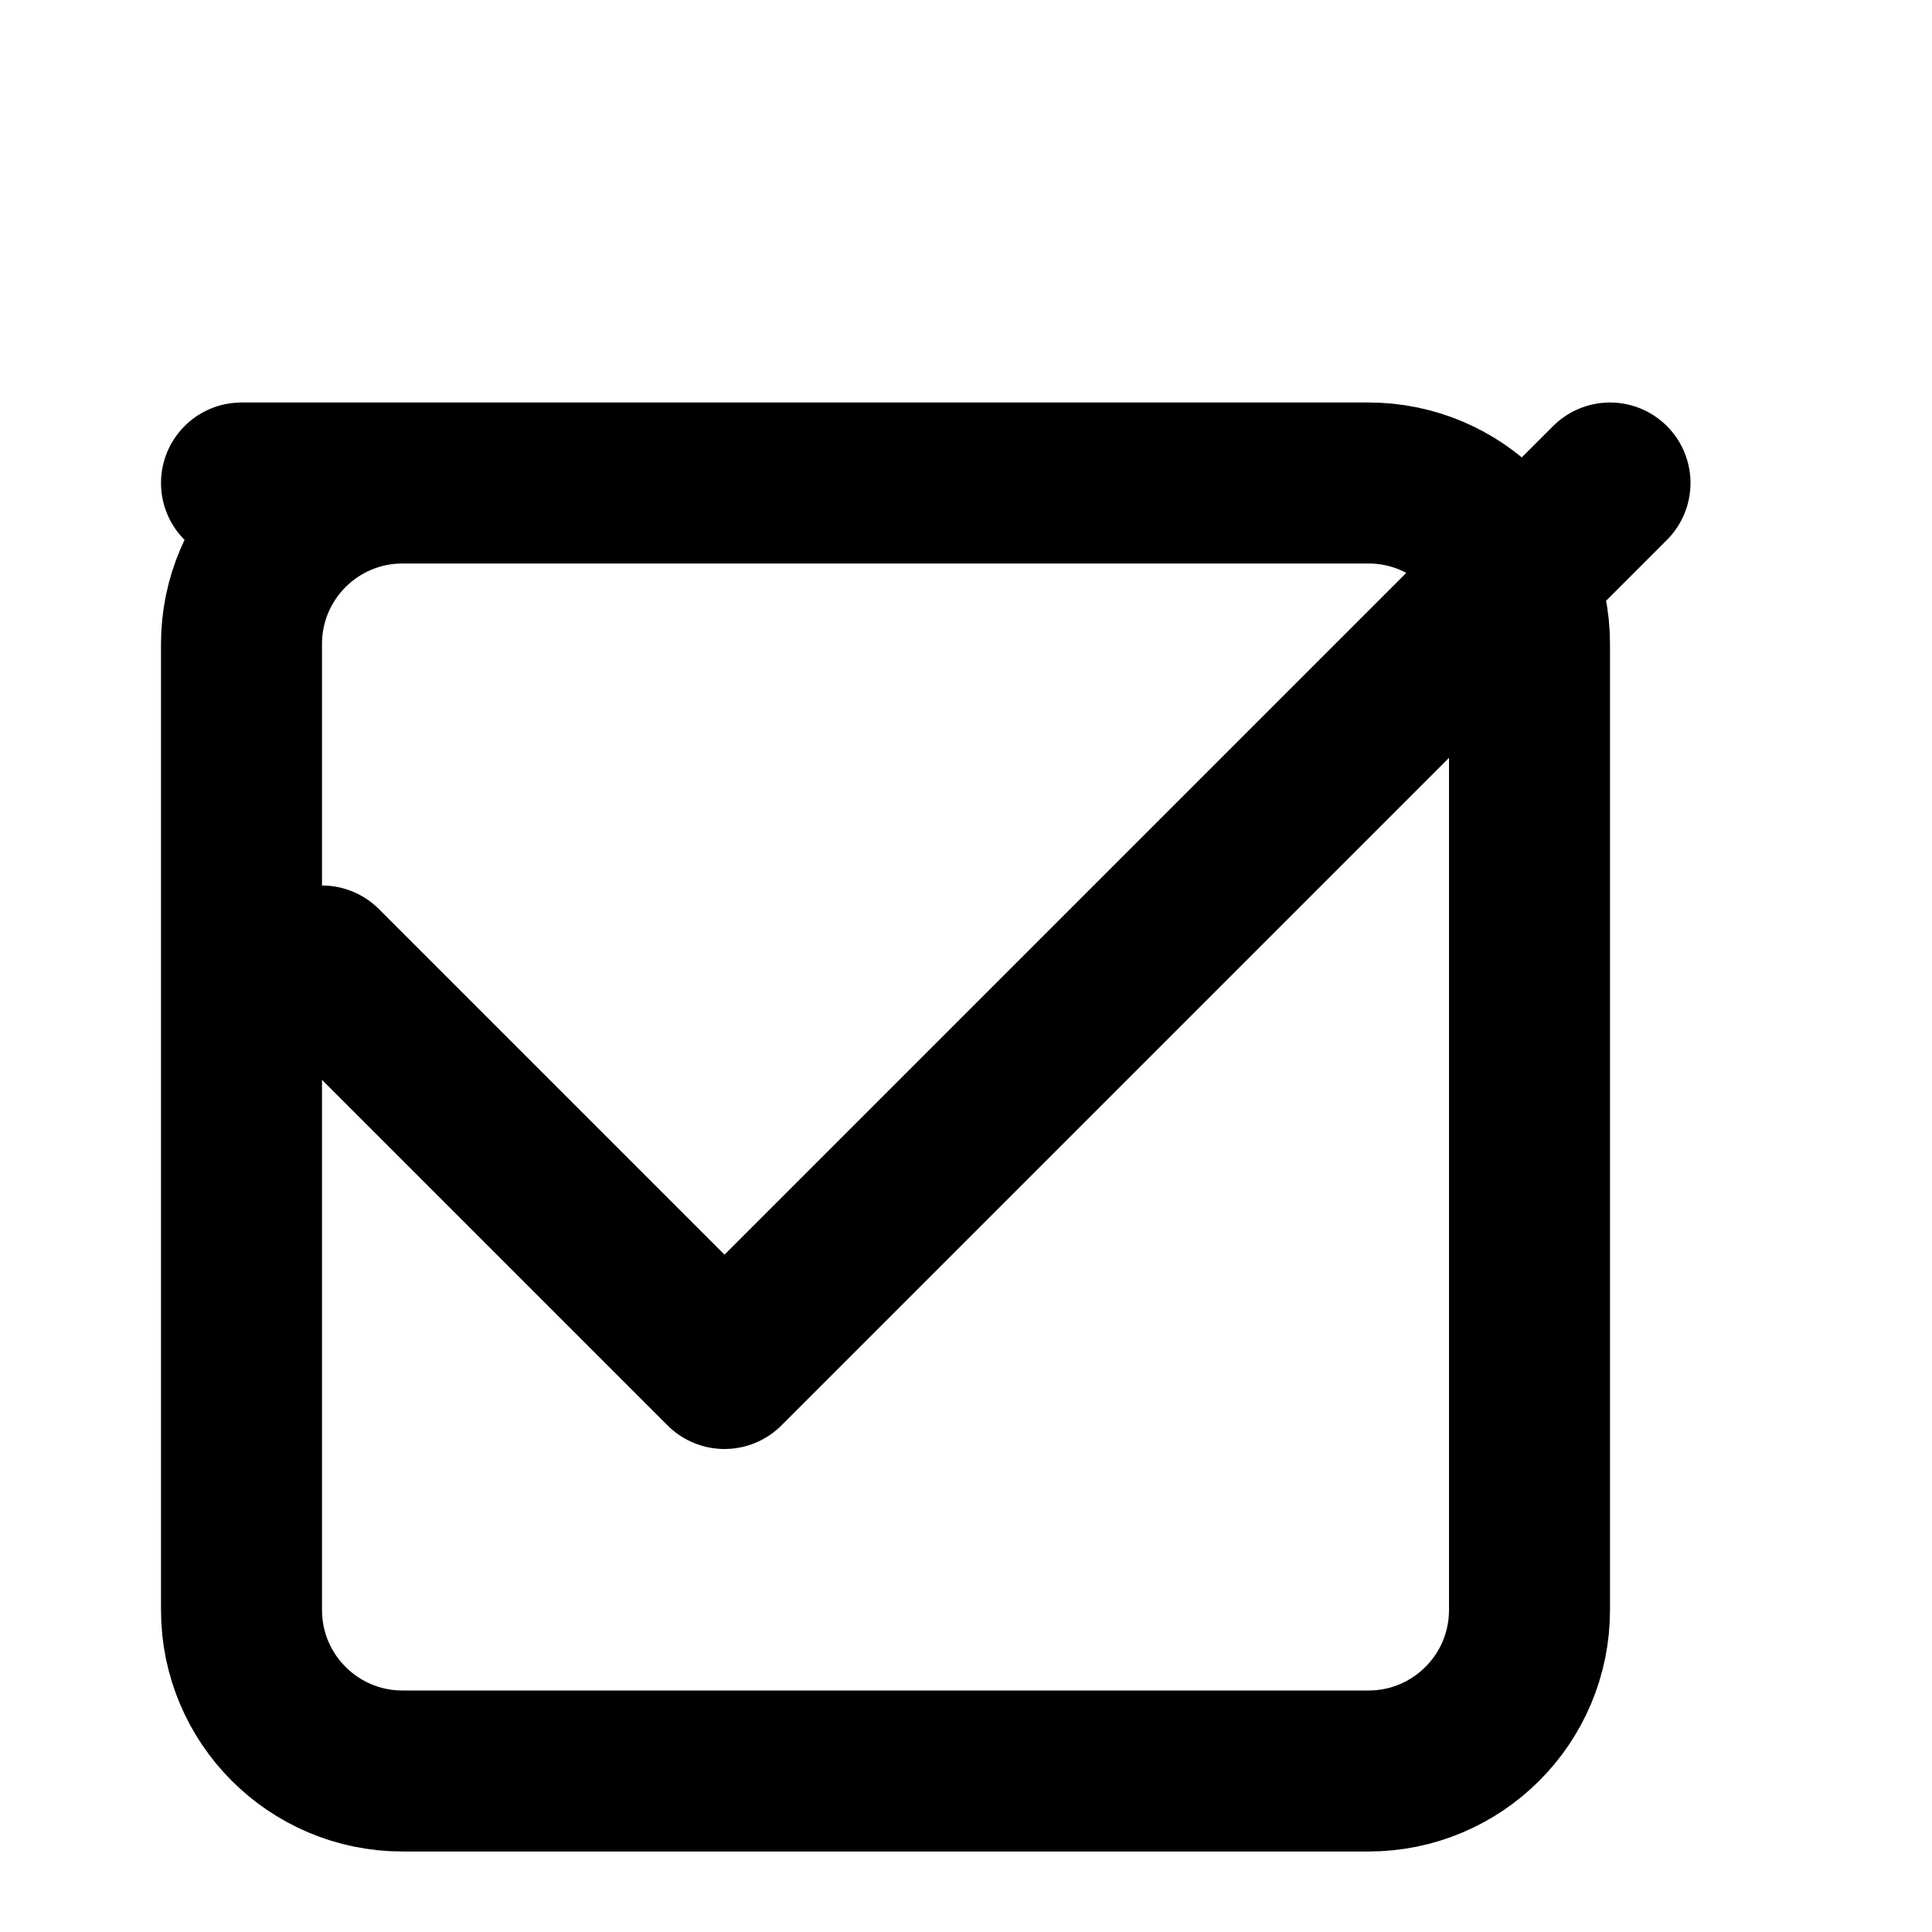
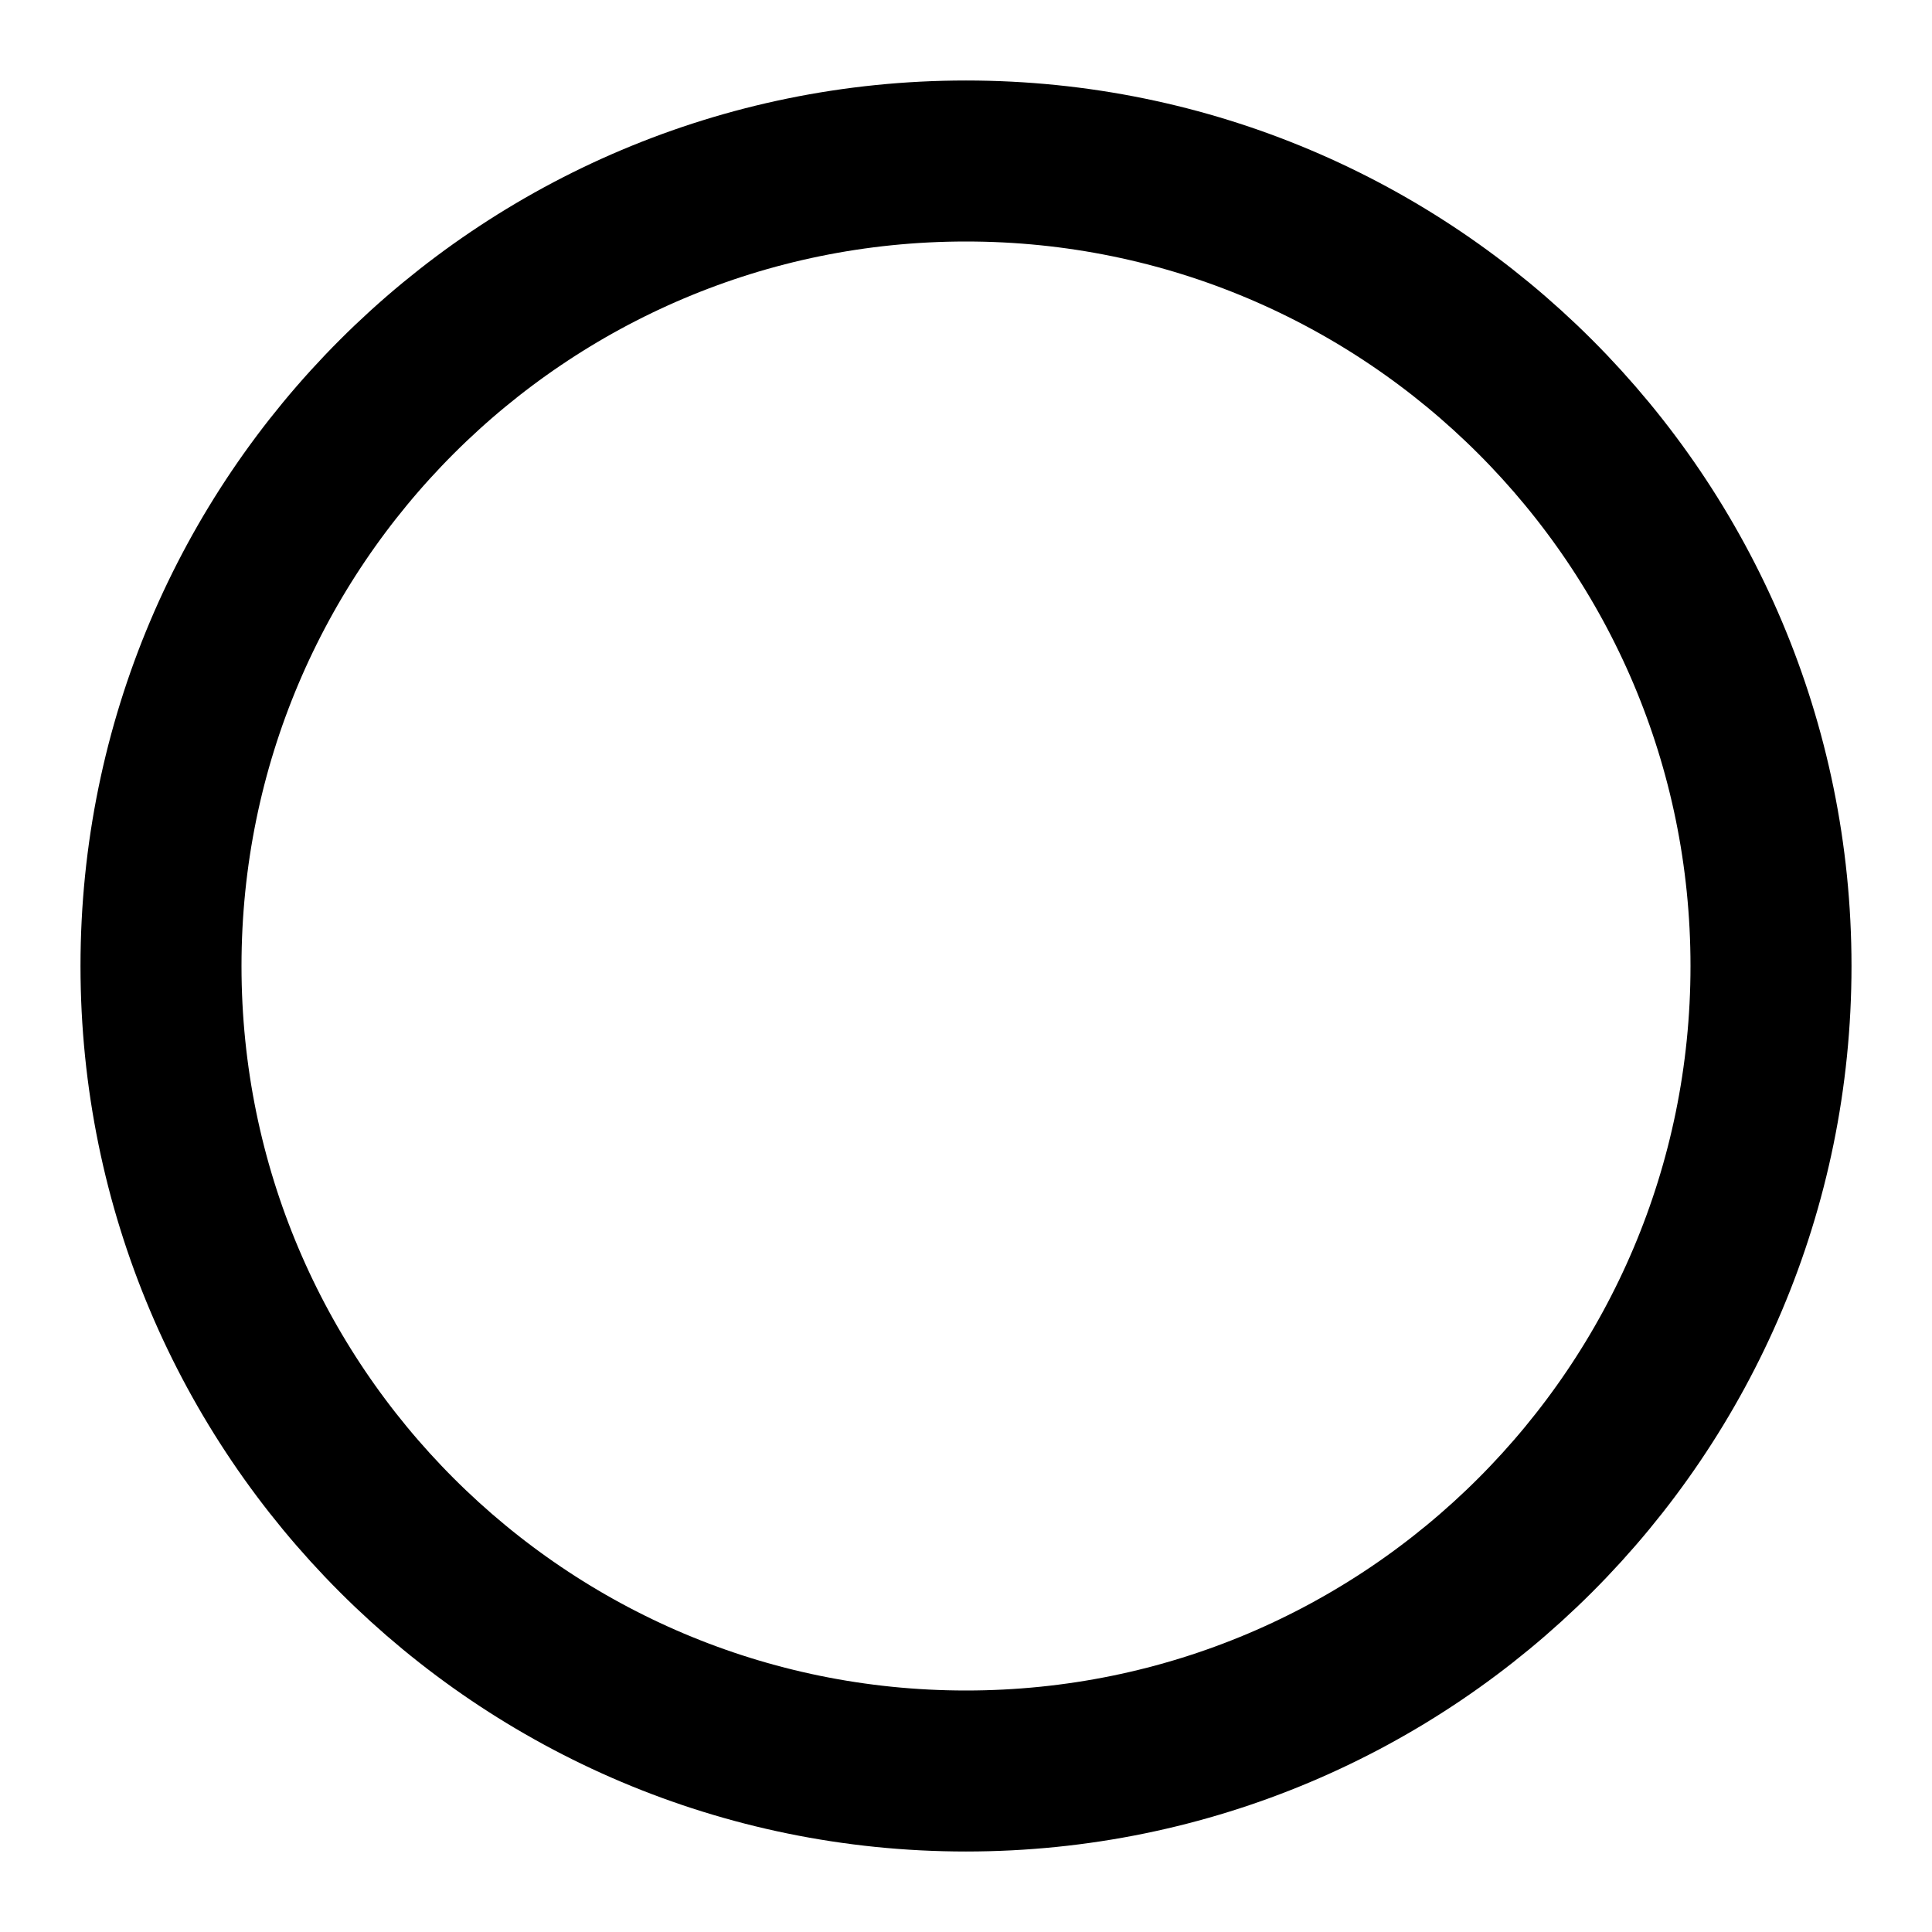
<svg xmlns="http://www.w3.org/2000/svg" viewBox="0 0 24 24" fill="none" stroke="currentColor" stroke-width="2" stroke-linecap="round" stroke-linejoin="round" aria-hidden="true" focusable="false">
-   <polyline points="20 6 9 17 4 12" />
-   <path d="M3 6h14a2 2 0 0 1 2 2v12a2 2 0 0 1-2 2H5a2 2 0 0 1-2-2V8a2 2 0 0 1 2-2z" />
+   <circle cx="12" cy="12" r="10" />
</svg>
